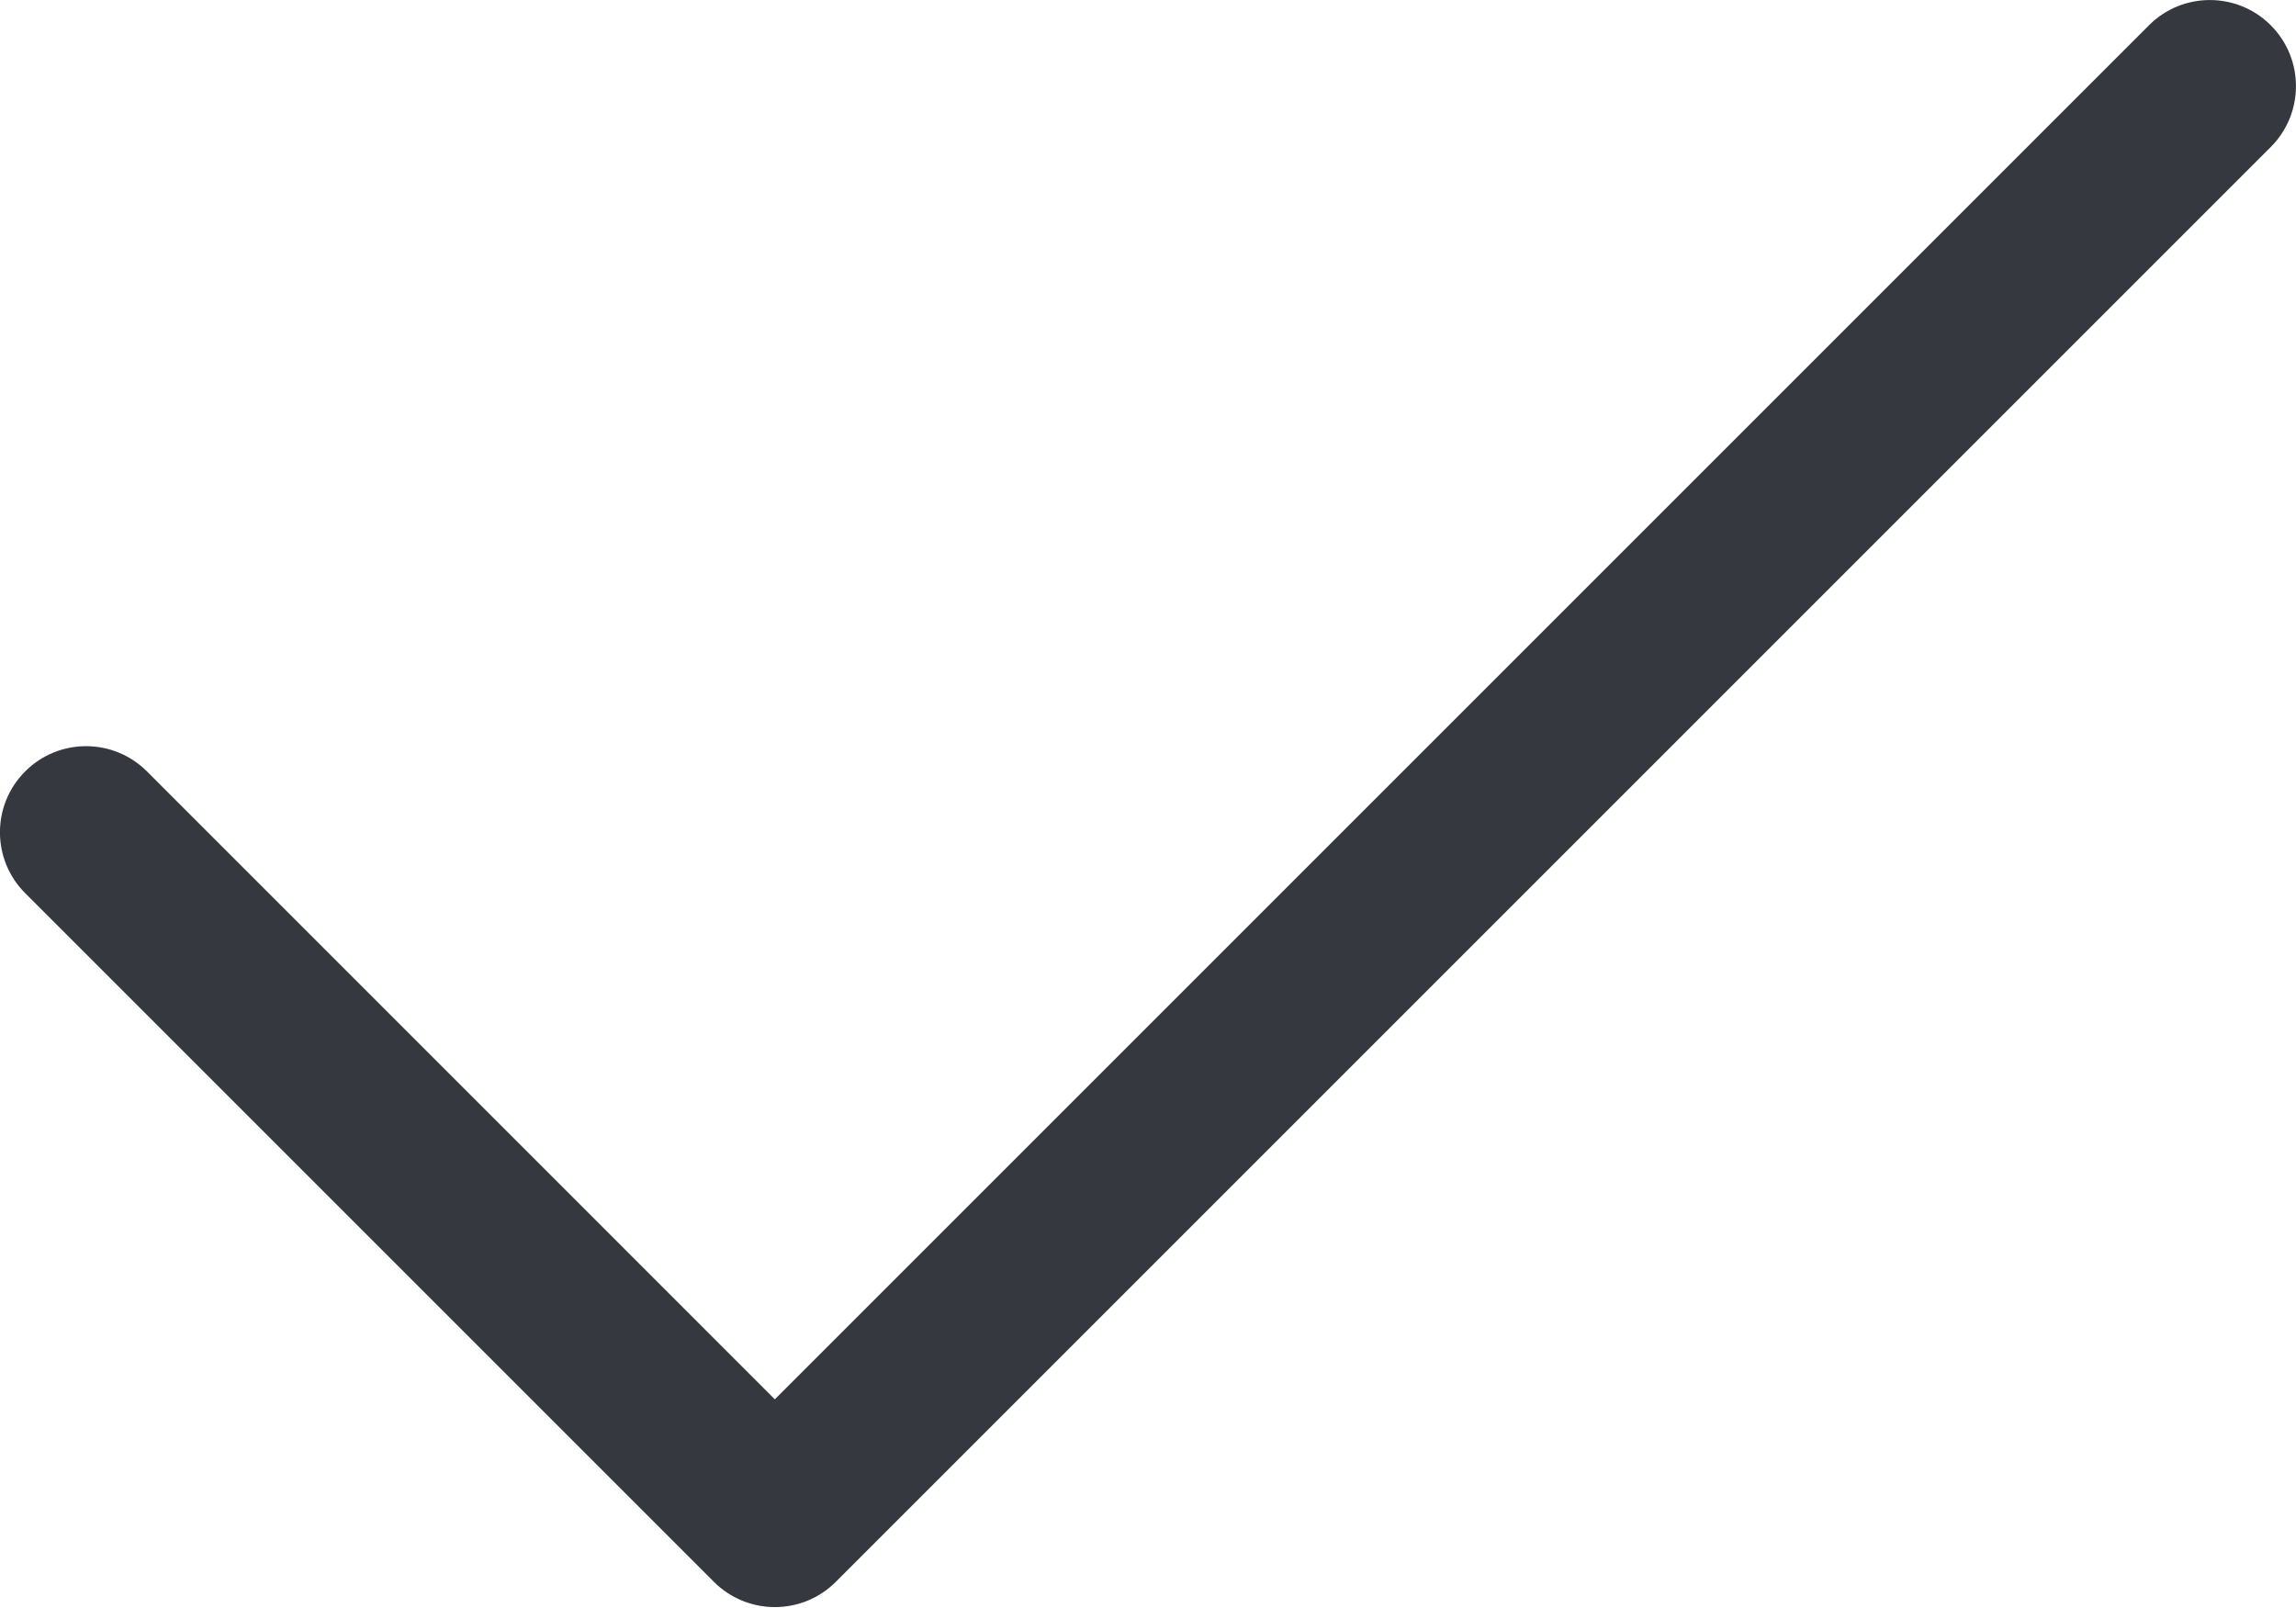
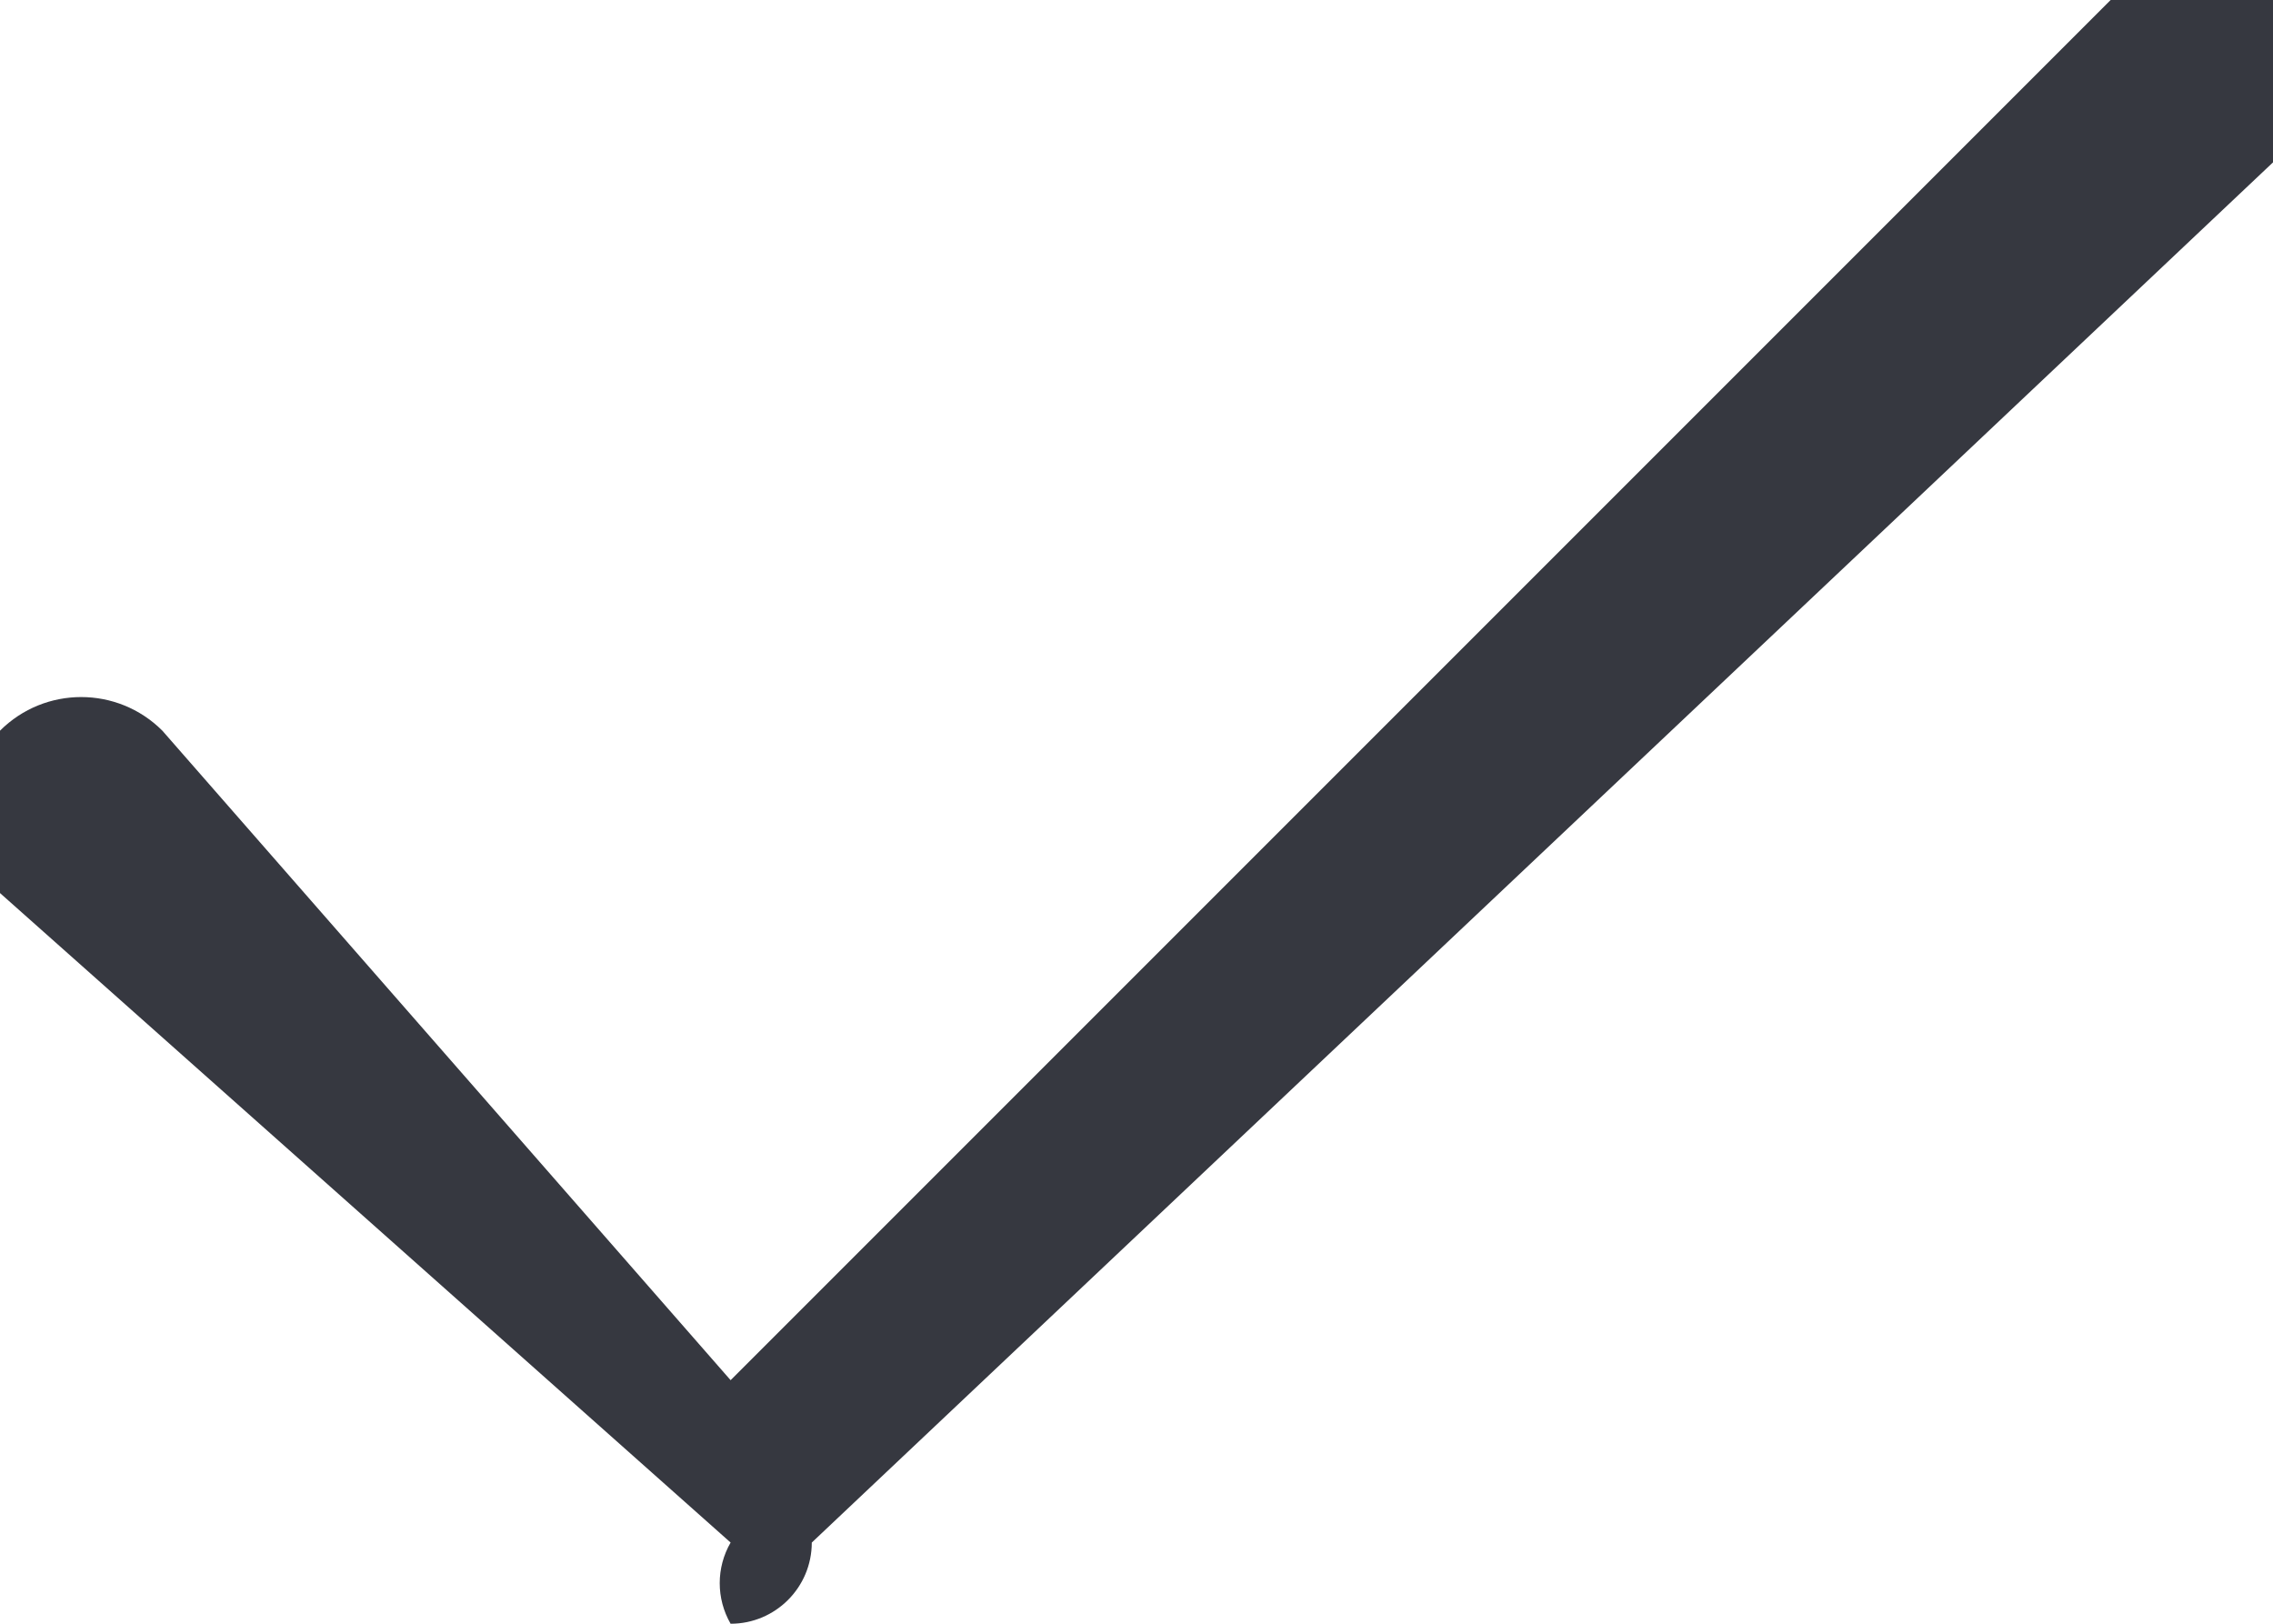
- <svg xmlns="http://www.w3.org/2000/svg" width="28" height="19.6" viewBox="0 0 28 19.6">
-   <g transform="translate(-146 -177)">
-     <path d="M155.45,196.6a1.047,1.047,0,0,1-.743-.307l-8.4-8.4a1.05,1.05,0,0,1,1.485-1.485l7.657,7.658,16.758-16.758a1.05,1.05,0,0,1,1.485,1.485l-17.5,17.5A1.047,1.047,0,0,1,155.45,196.6Z" fill="#363840" />
-   </g>
+ <svg xmlns="http://www.w3.org/2000/svg" width="28" height="20" viewBox="0 0 28 20">
+   <path d="M9 20a1 1 0 0 1 0-1l-9-8a1 1 0 0 1 2-2l7 8L26 0a1 1 0 0 1 2 2L10 19a1 1 0 0 1-1 1z" fill="#363840" />
</svg>
